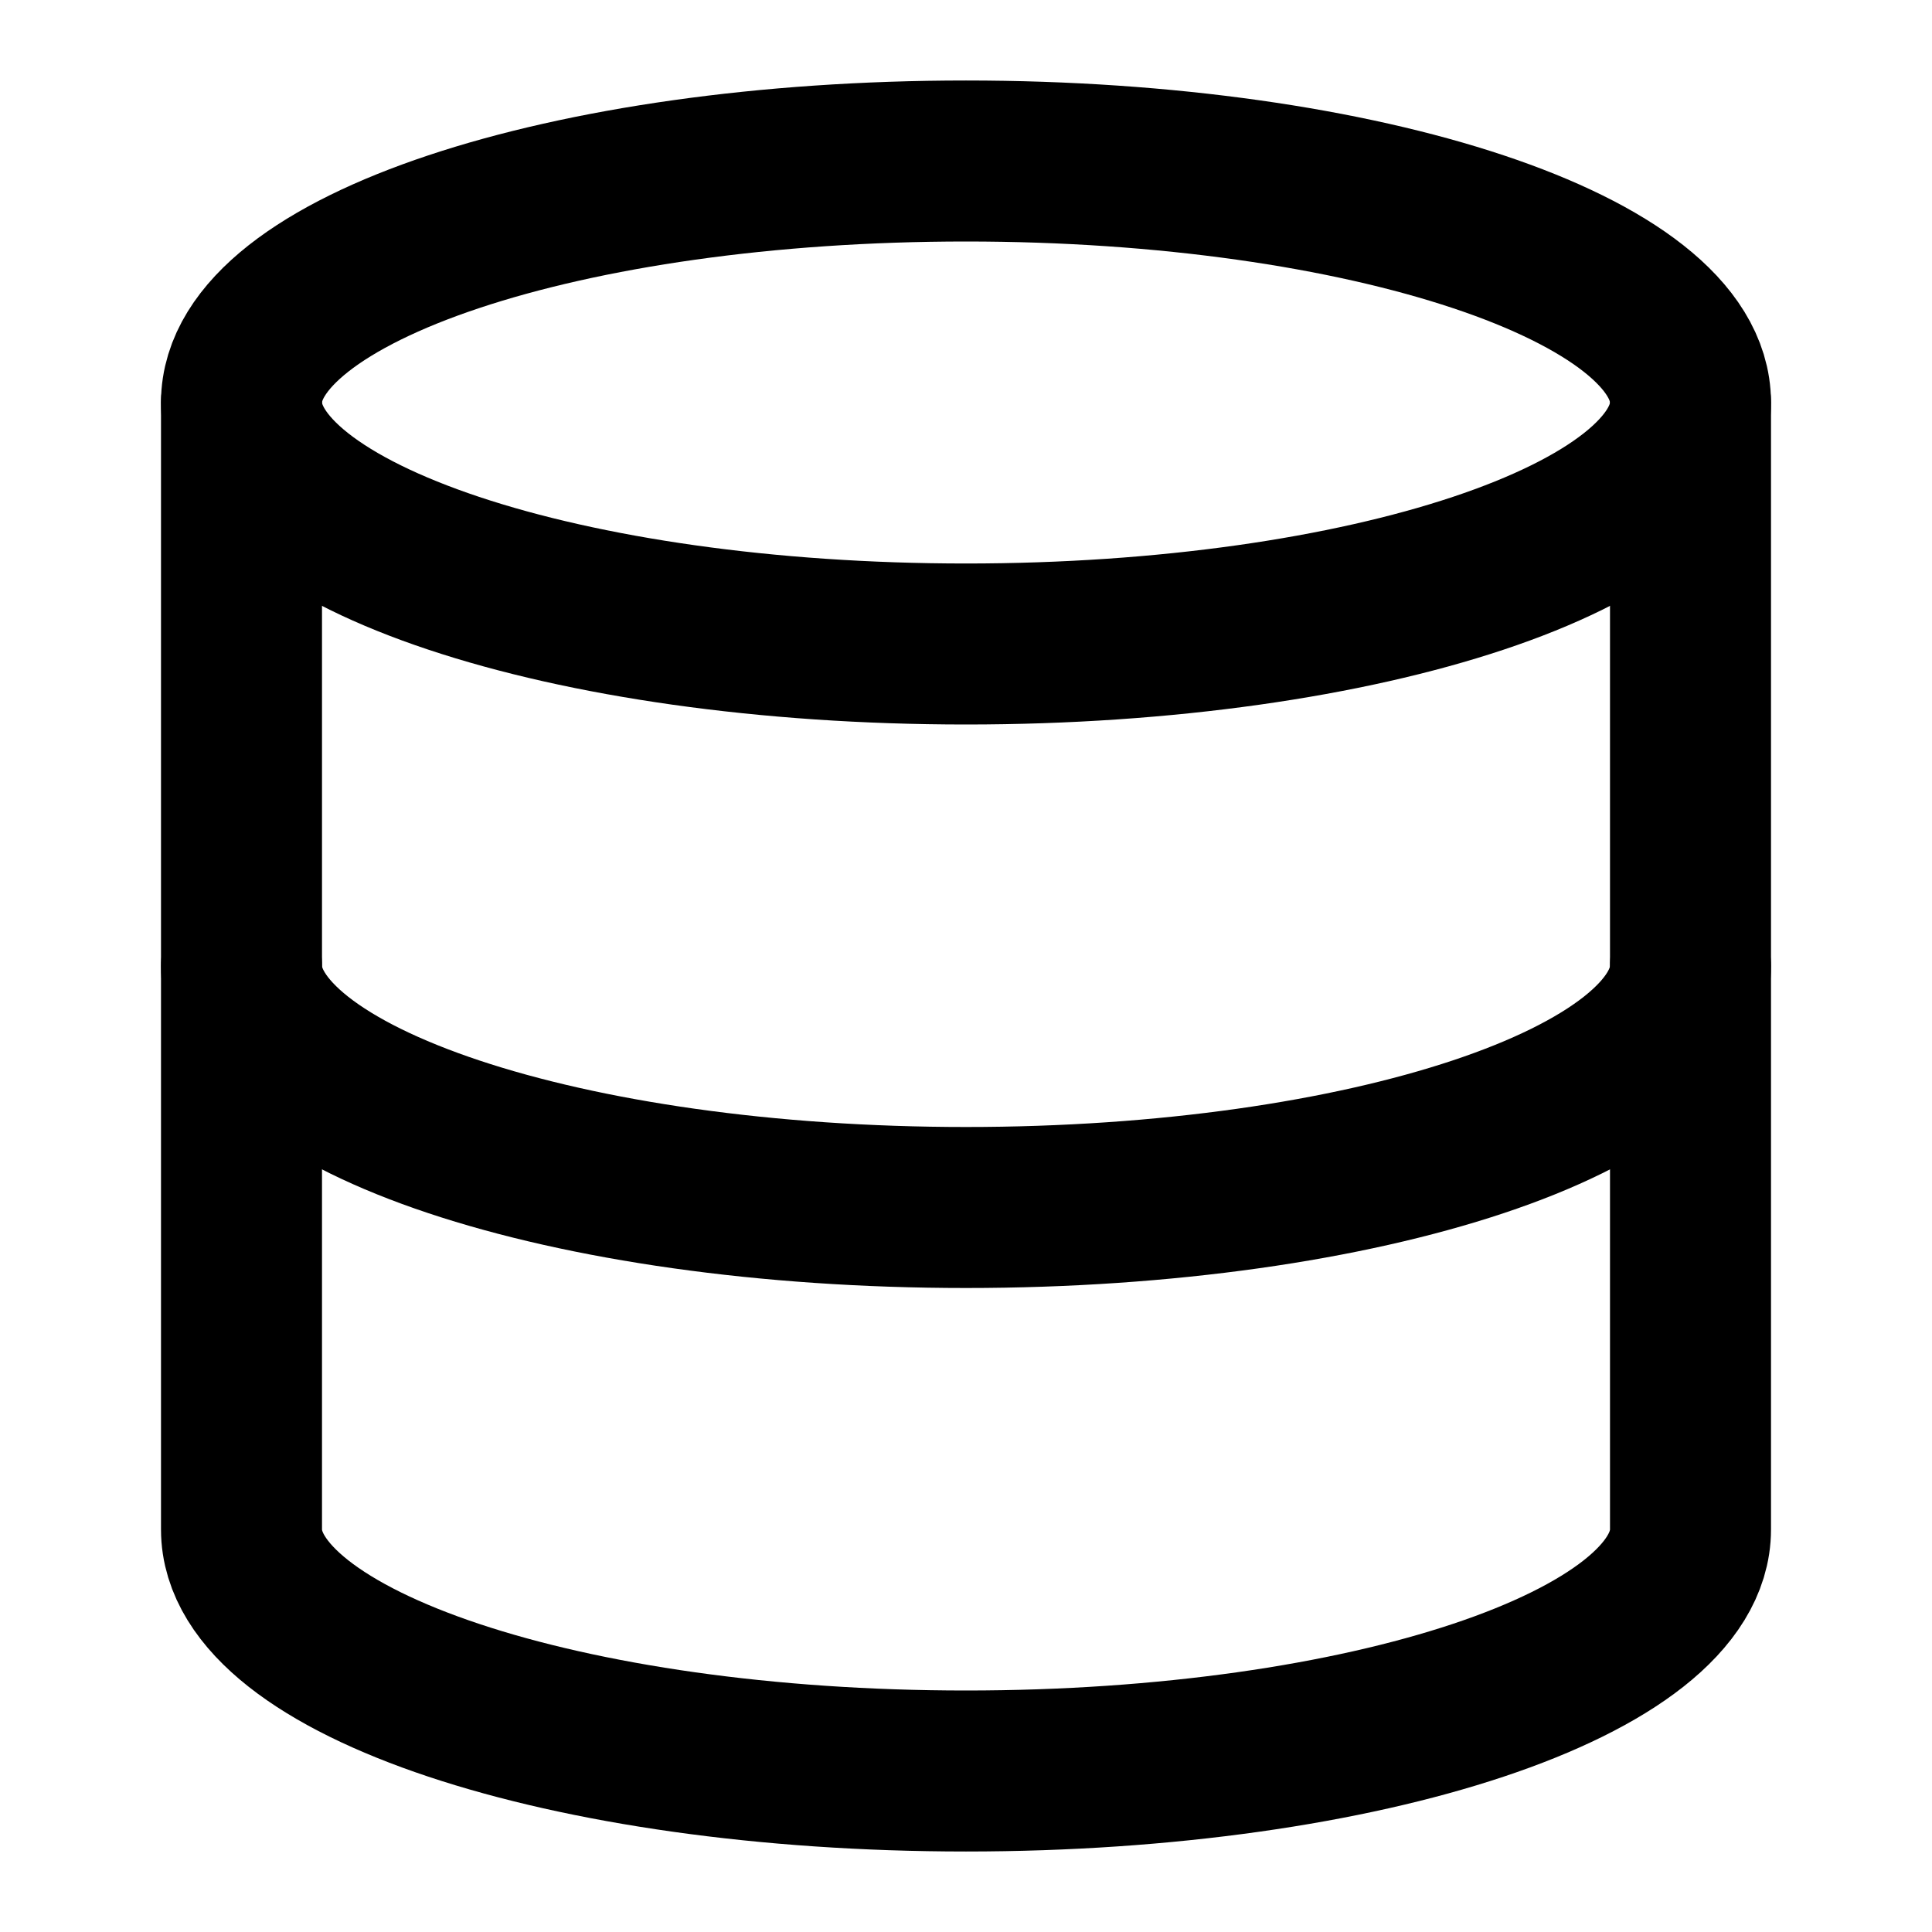
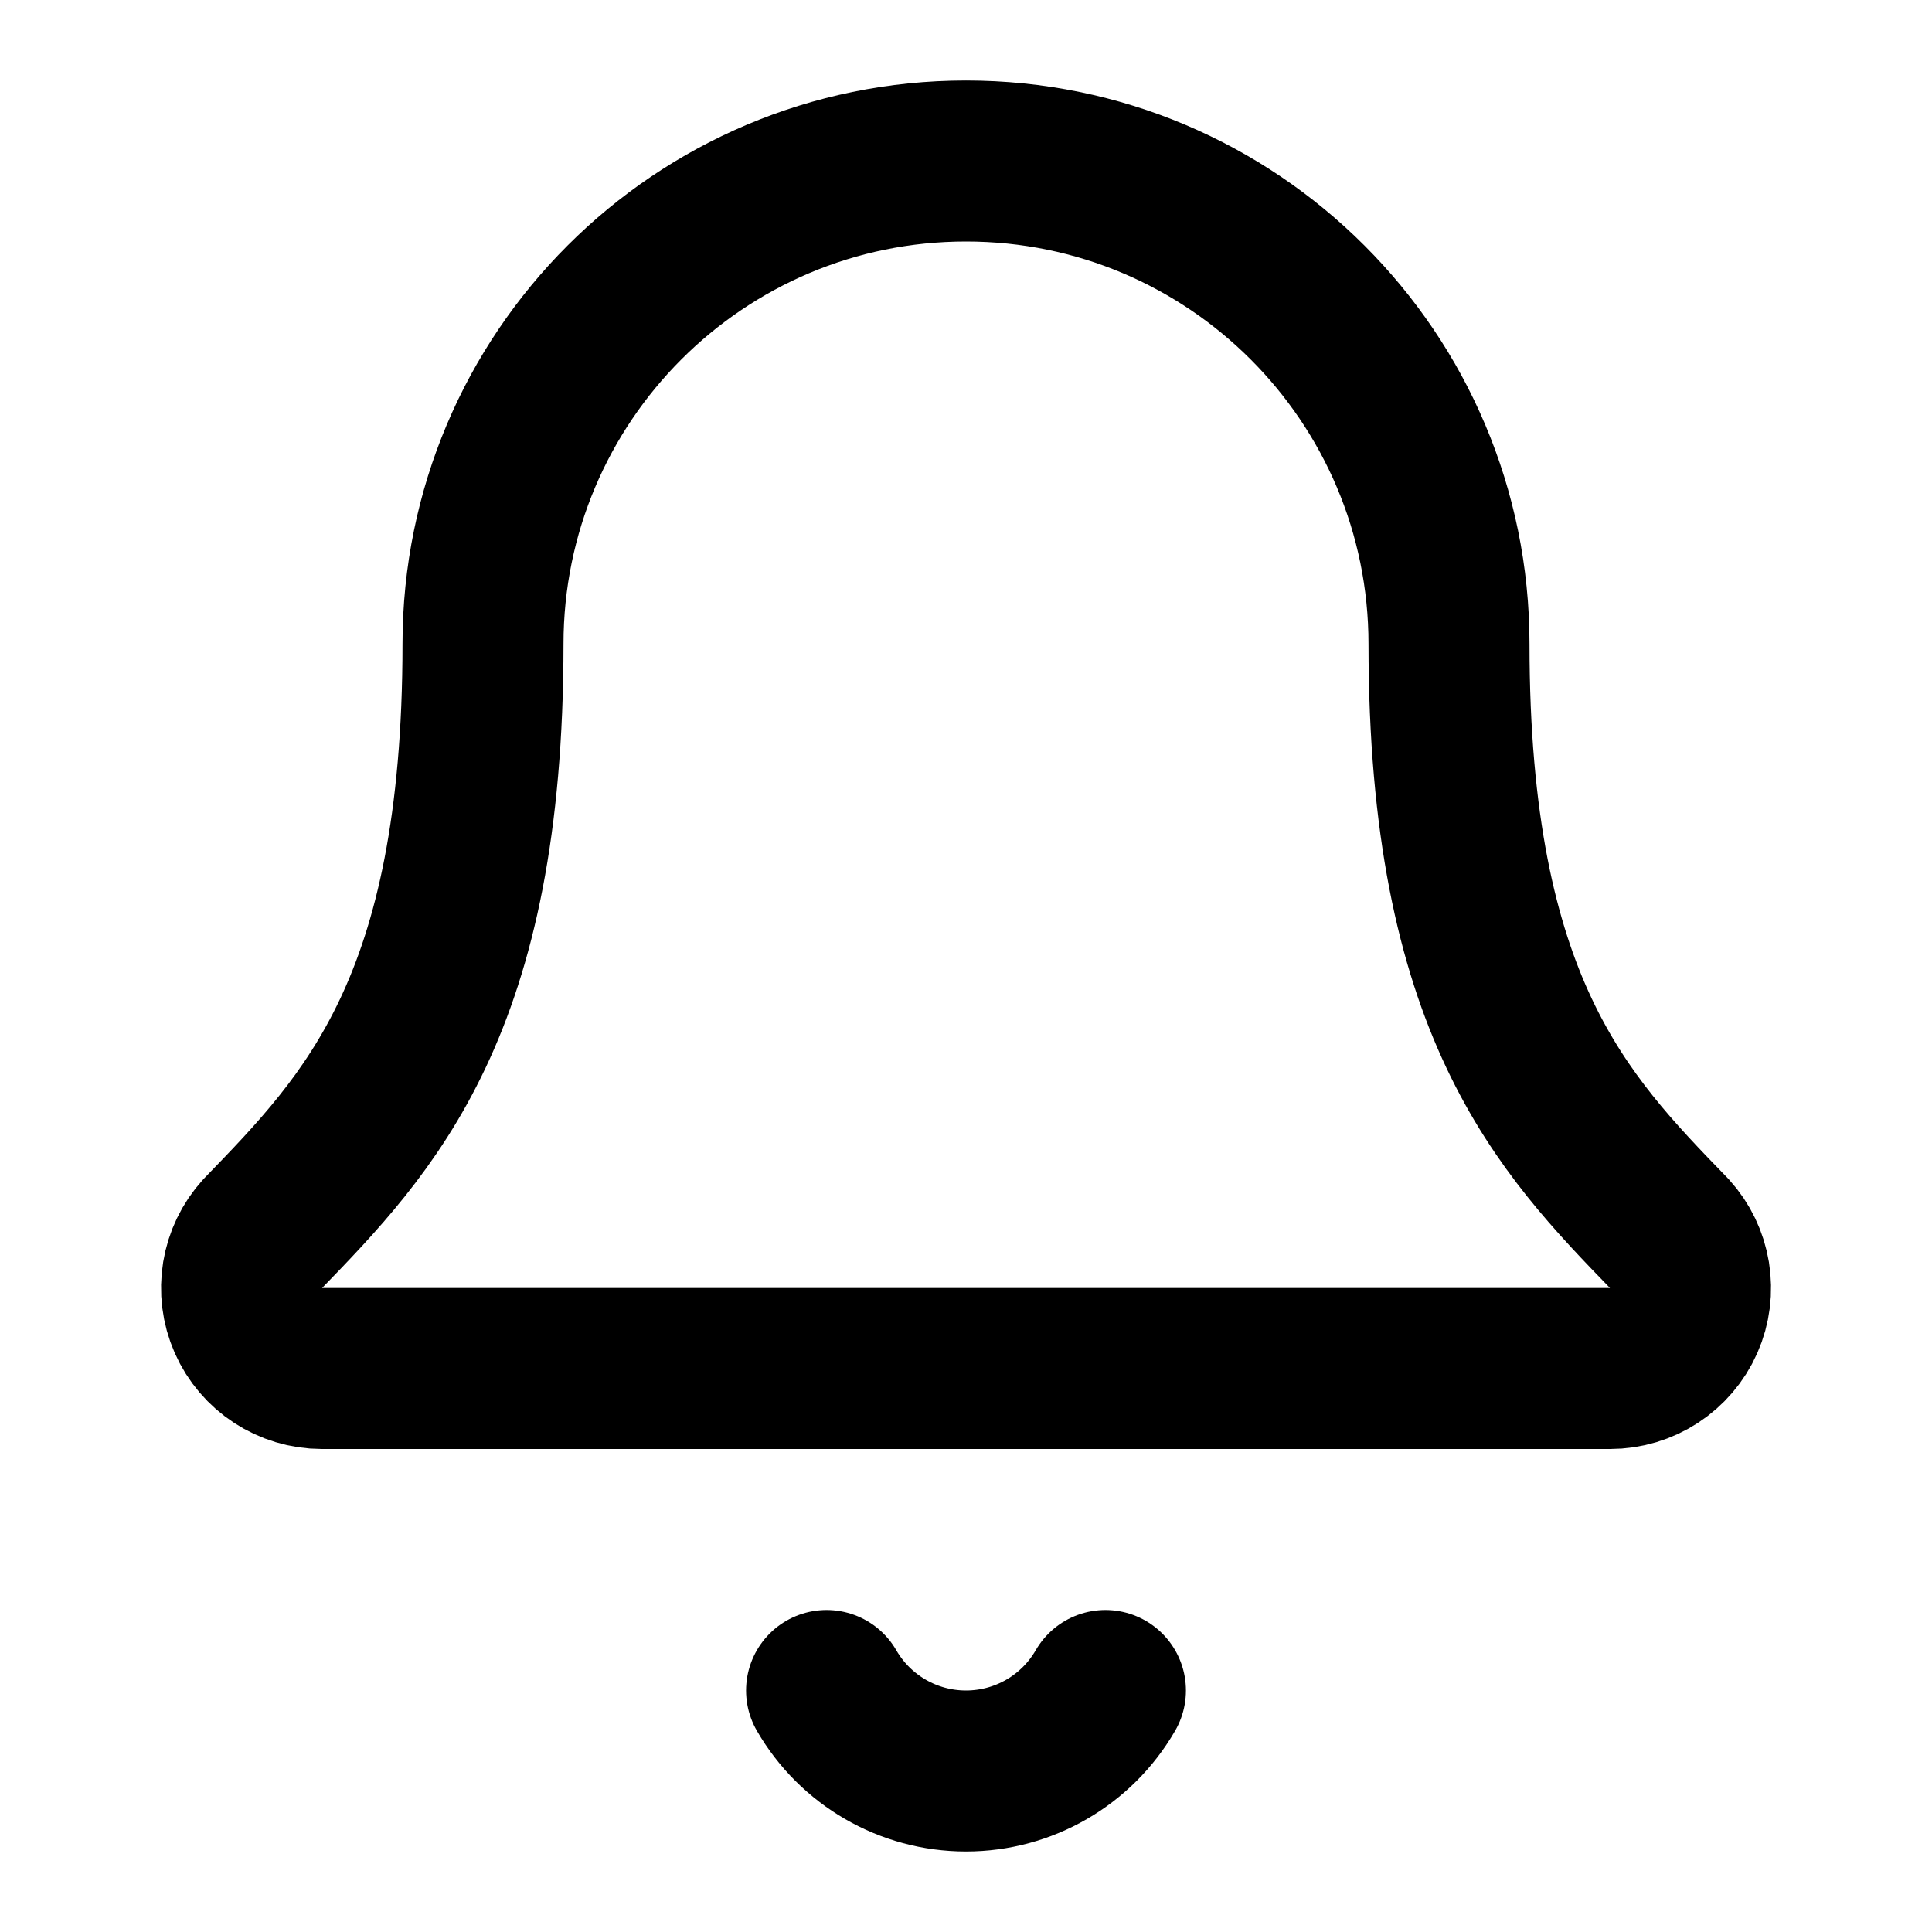
<svg xmlns="http://www.w3.org/2000/svg" width="24" height="24" viewBox="0 0 24 24" fill="none" stroke="currentColor" stroke-width="2" stroke-linecap="round" stroke-linejoin="round">
-   <ellipse cx="12" cy="5" rx="9" ry="3" />
-   <path d="M3 5V19A9 3 0 0 0 21 19V5" />
-   <path d="M3 12A9 3 0 0 0 21 12" />
+   <path d="M10.268 21a2 2 0 0 0 3.464 0" />
+   <path d="M3.262 15.326A1 1 0 0 0 4 17h16a1 1 0 0 0 .74-1.673C19.41 13.956 18 12.499 18 8A6 6 0 0 0 6 8c0 4.499-1.411 5.956-2.738 7.326" />
</svg>
